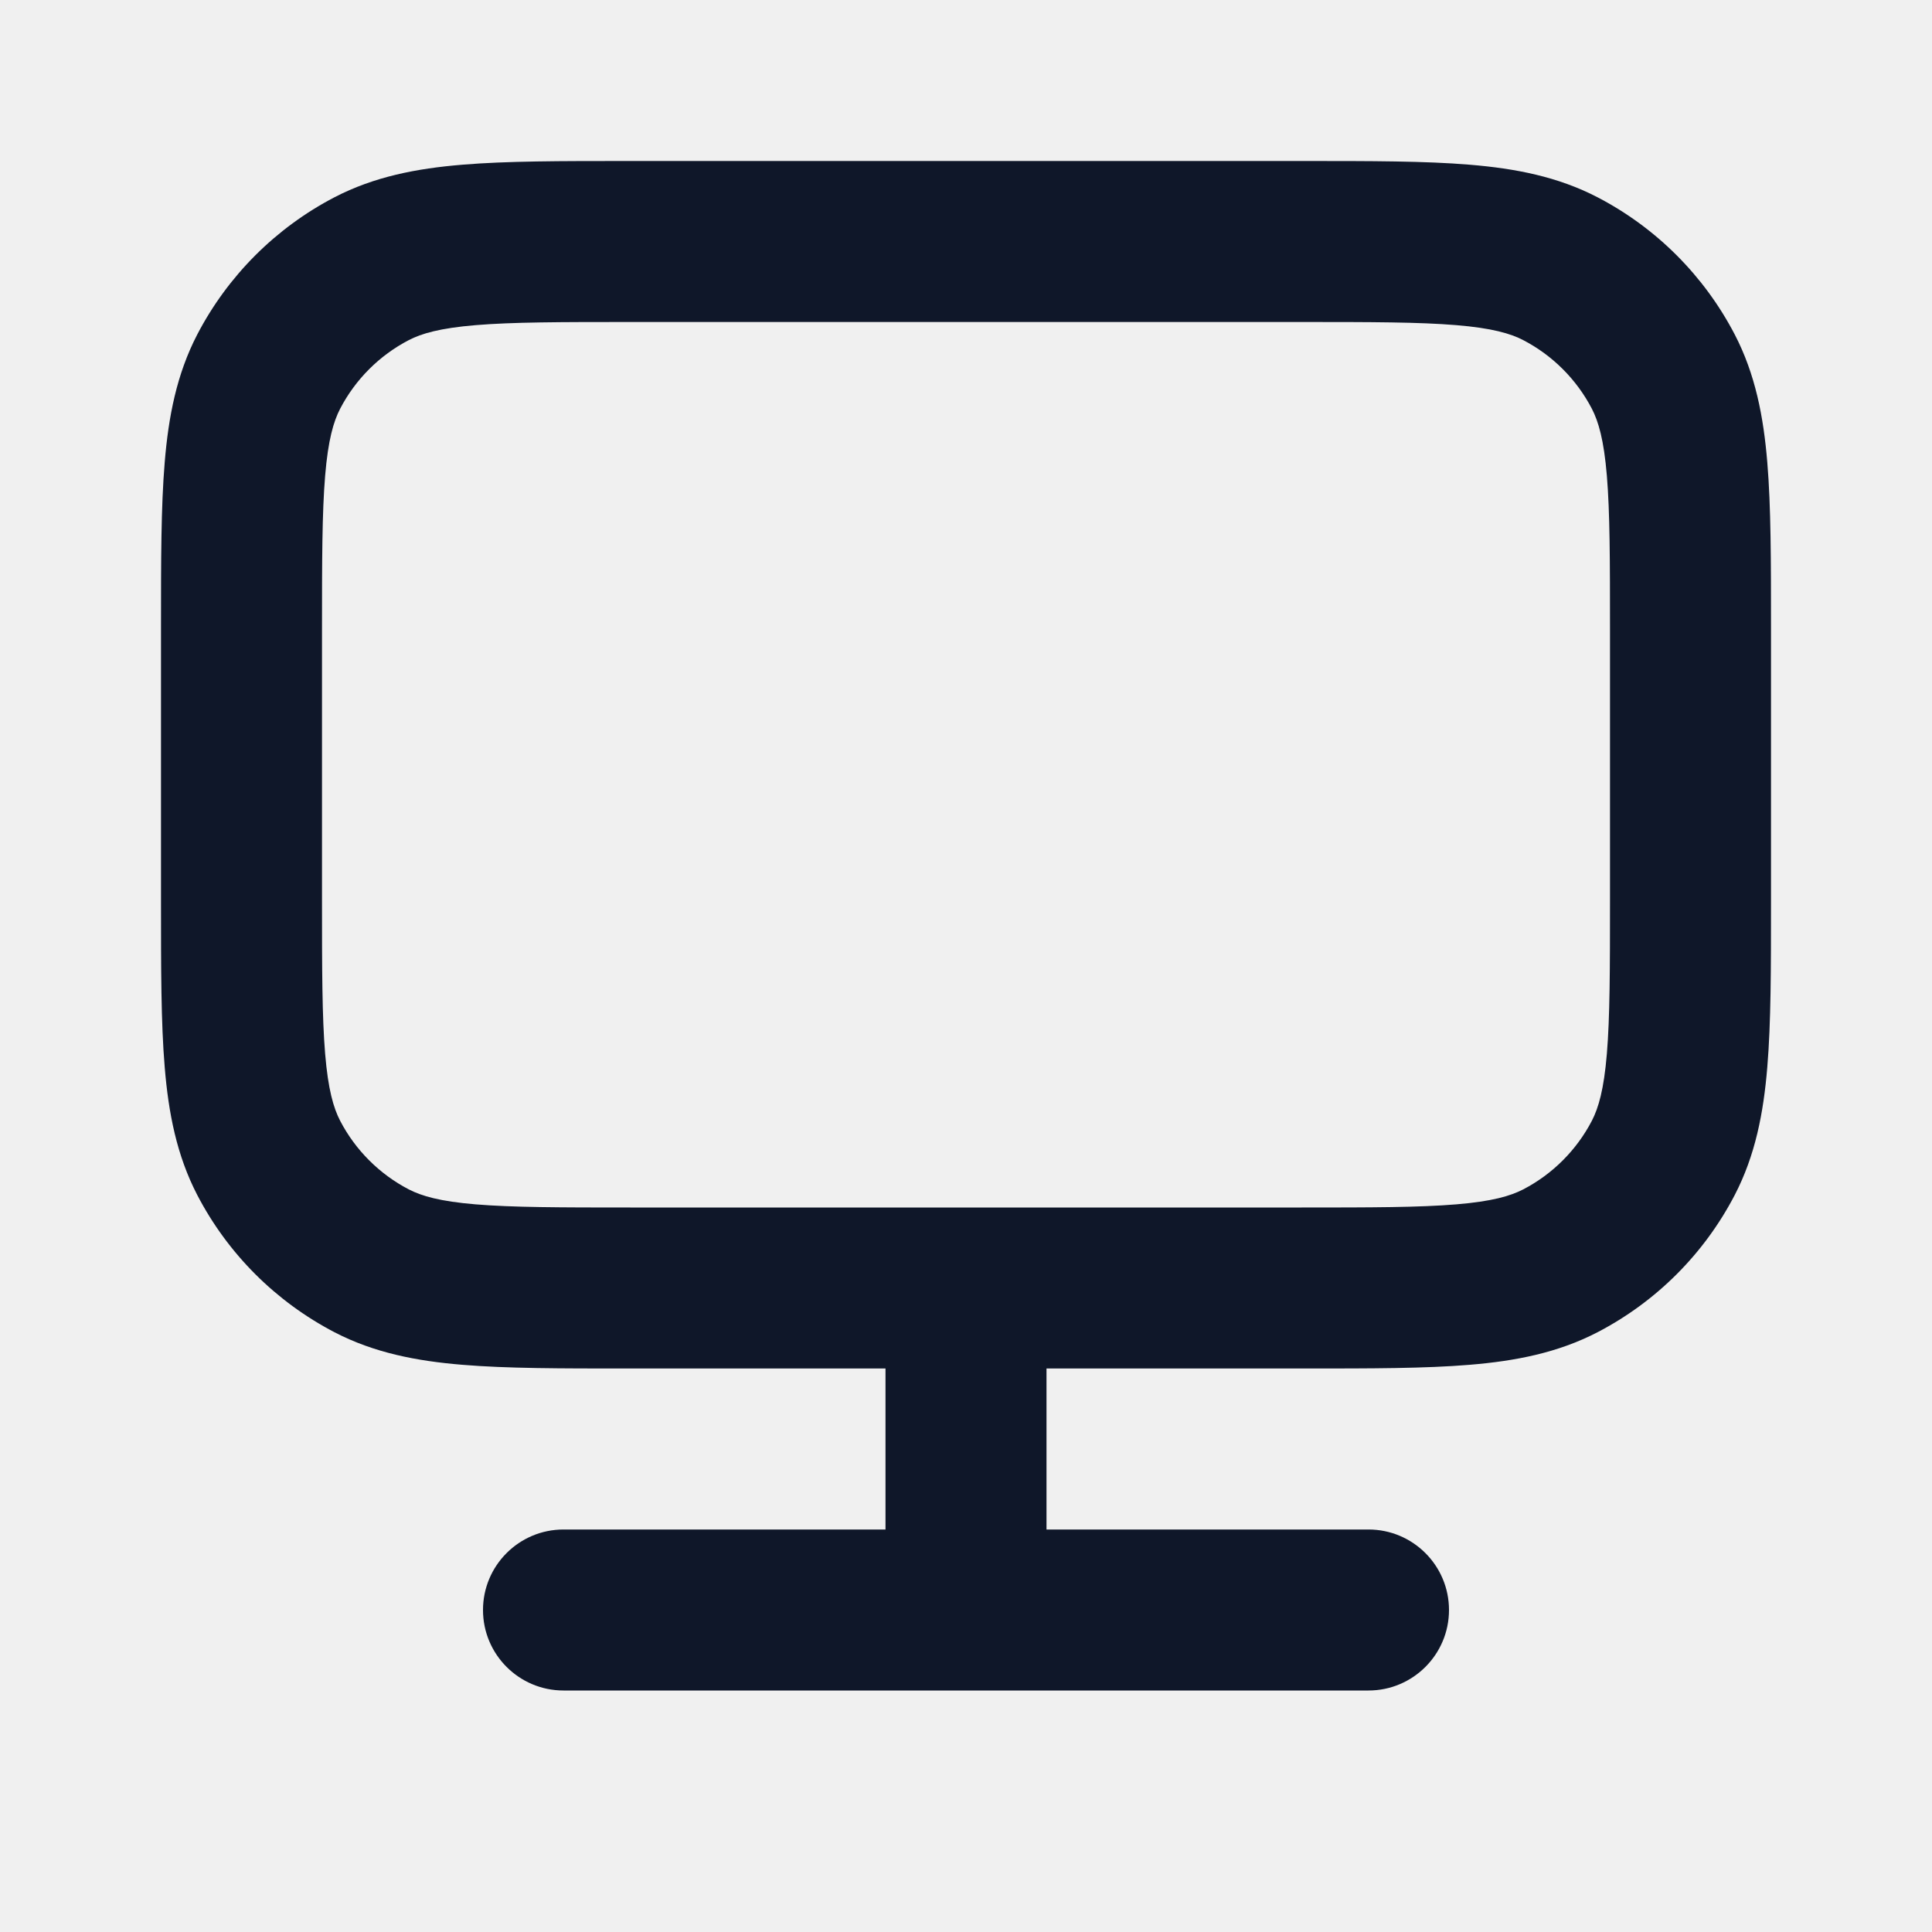
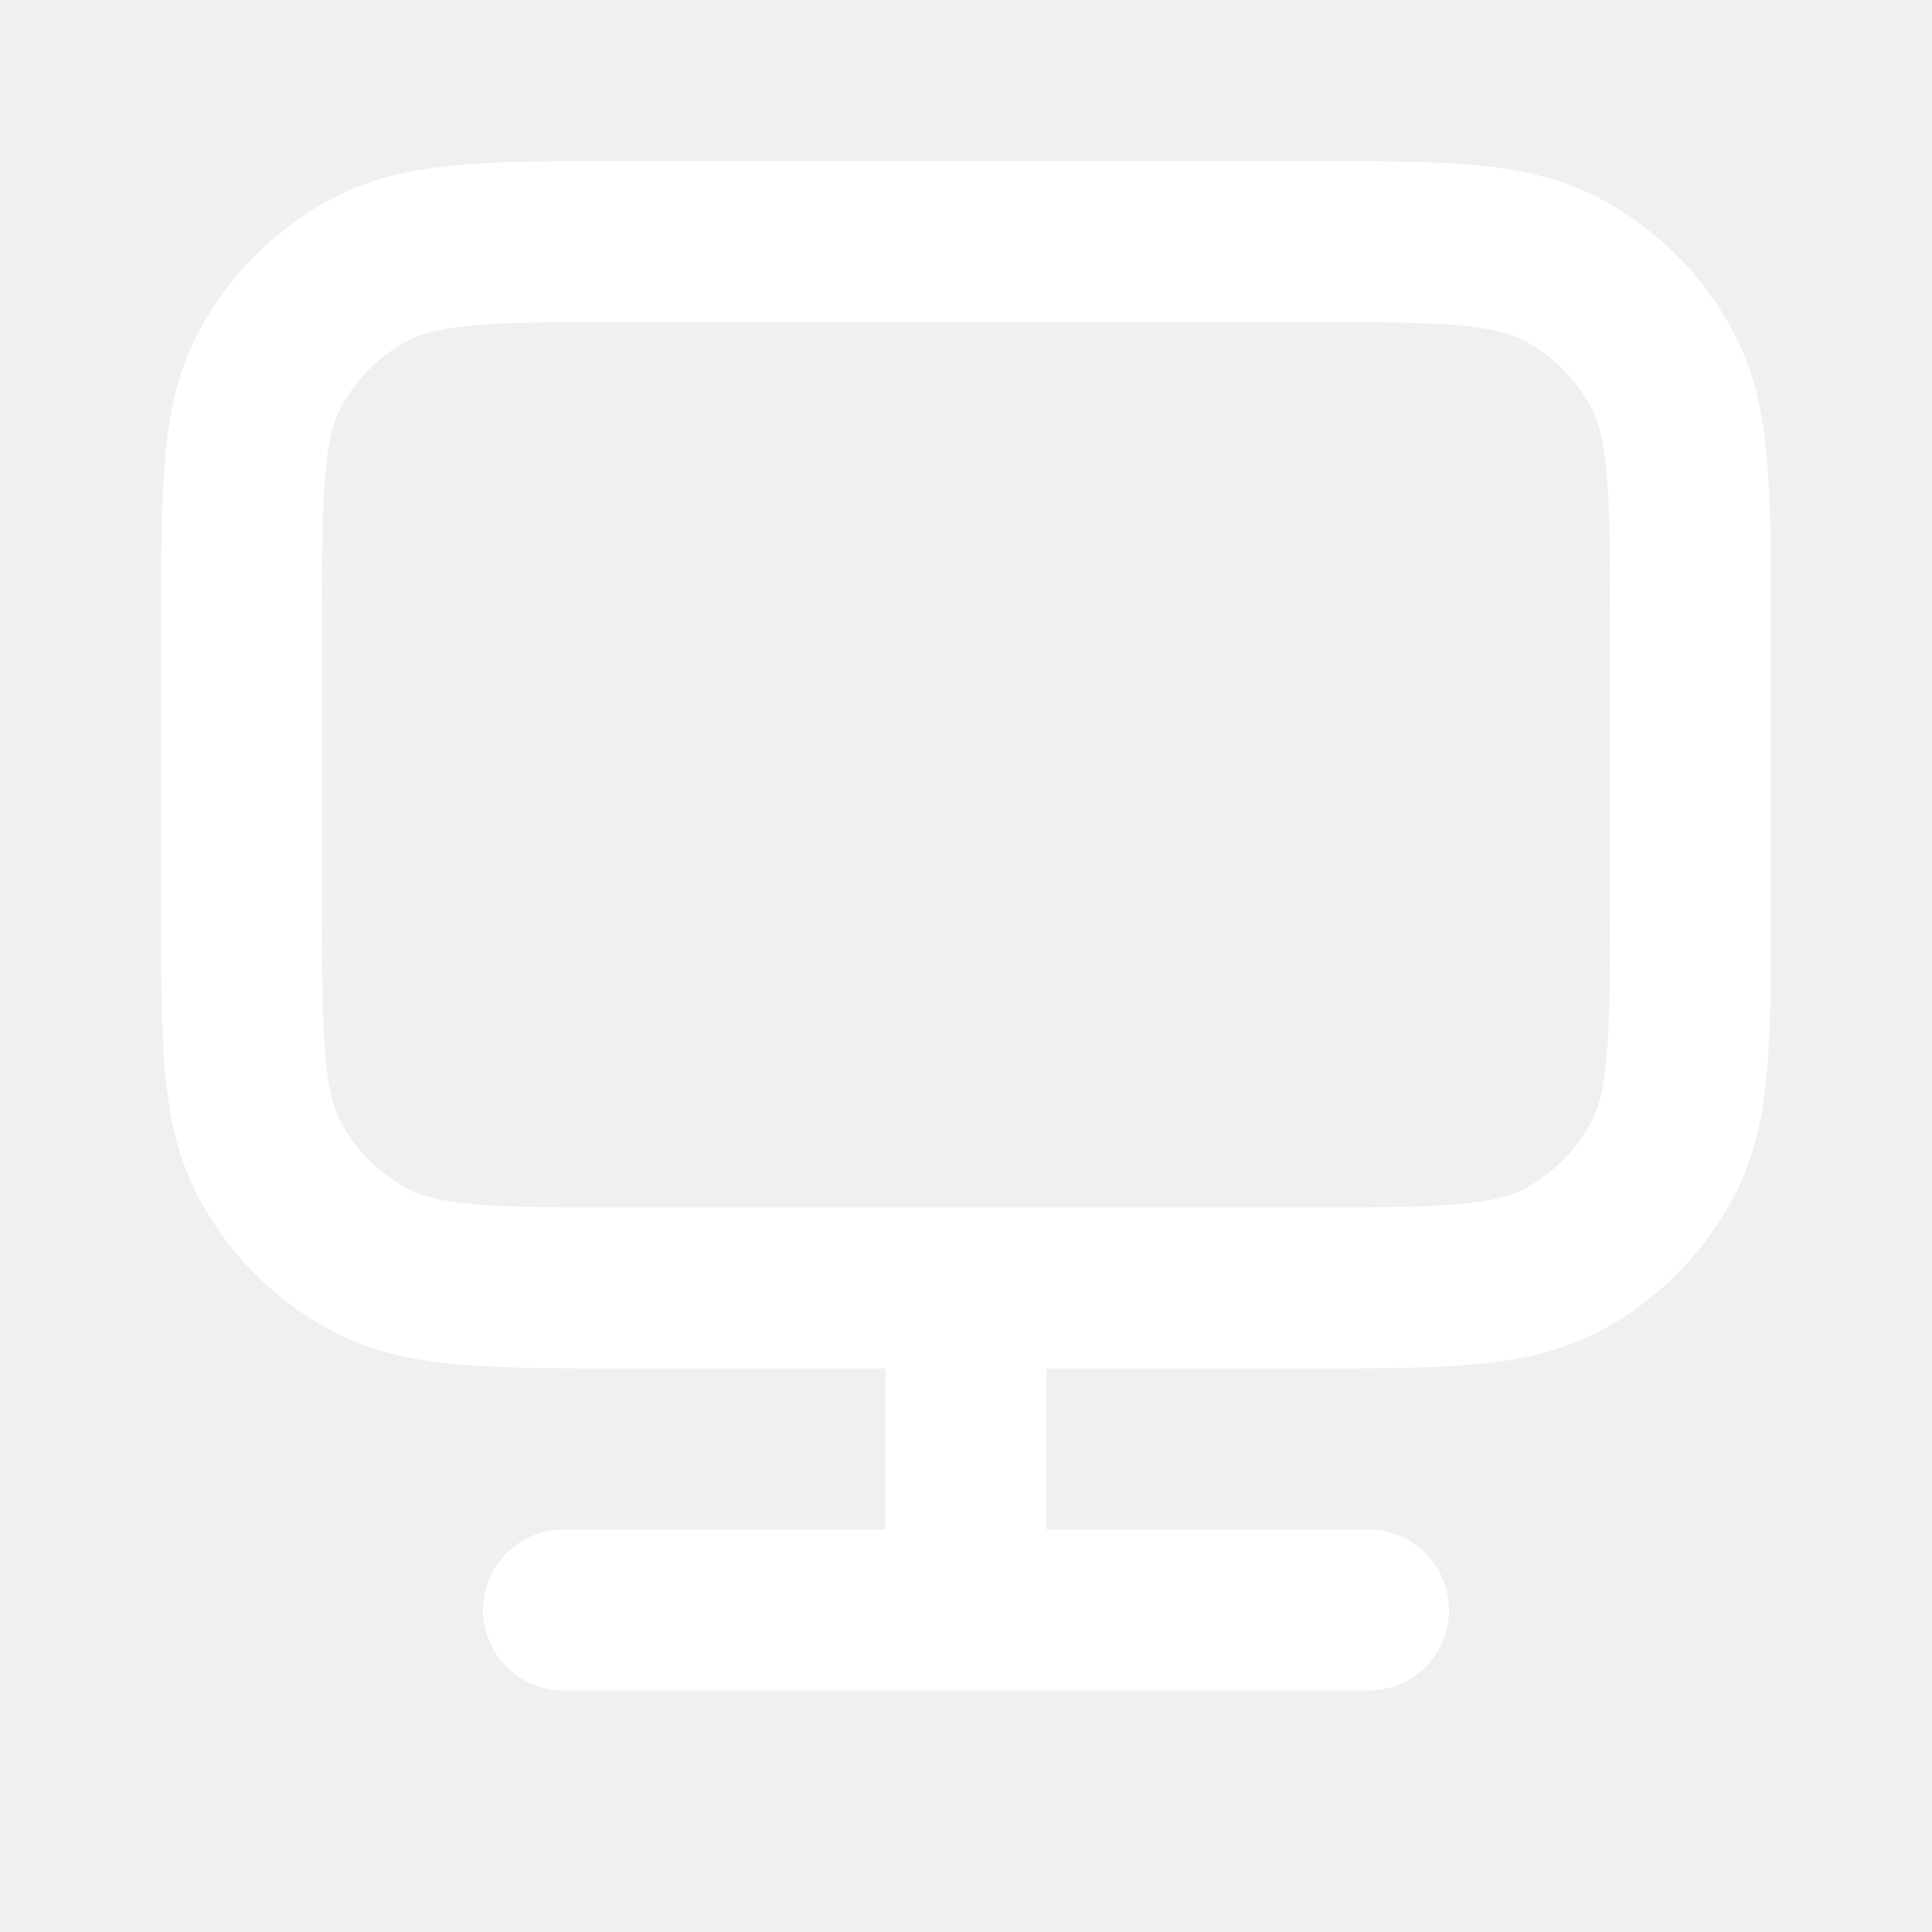
<svg xmlns="http://www.w3.org/2000/svg" width="800px" height="800px" viewBox="0 0 24 24" fill="none">
-   <path fill-rule="evenodd" clip-rule="evenodd" d="M7.788 2H16.212C17.03 2 17.706 2 18.256 2.046C18.827 2.093 19.352 2.195 19.844 2.45C20.575 2.83 21.17 3.426 21.55 4.156C21.805 4.648 21.907 5.173 21.954 5.744C22 6.294 22 6.969 22 7.788V11.212C22 12.03 22 12.706 21.954 13.256C21.907 13.827 21.805 14.352 21.55 14.844C21.17 15.575 20.575 16.17 19.844 16.55C19.352 16.805 18.827 16.907 18.256 16.954C17.706 17 17.03 17 16.212 17H13V19H17C17.552 19 18 19.448 18 20C18 20.552 17.552 21 17 21H7C6.448 21 6 20.552 6 20C6 19.448 6.448 19 7 19H11V17H7.788C6.969 17 6.294 17 5.744 16.954C5.173 16.907 4.648 16.805 4.156 16.55C3.426 16.17 2.83 15.575 2.45 14.844C2.195 14.352 2.093 13.827 2.046 13.256C2 12.706 2 12.03 2 11.212V7.788C2 6.969 2 6.294 2.046 5.744C2.093 5.173 2.195 4.648 2.45 4.156C2.83 3.426 3.426 2.83 4.156 2.45C4.648 2.195 5.173 2.093 5.744 2.046C6.294 2 6.969 2 7.788 2ZM16.17 15C17.041 15 17.633 14.999 18.09 14.961C18.536 14.924 18.763 14.857 18.922 14.775C19.287 14.585 19.585 14.287 19.775 13.922C19.857 13.763 19.924 13.536 19.961 13.091C19.999 12.633 20 12.041 20 11.17V7.83C20 6.959 19.999 6.367 19.961 5.909C19.924 5.464 19.857 5.237 19.775 5.078C19.585 4.713 19.287 4.415 18.922 4.225C18.763 4.143 18.536 4.076 18.09 4.039C17.633 4.001 17.041 4 16.17 4H7.83C6.959 4 6.367 4.001 5.909 4.039C5.464 4.076 5.237 4.143 5.078 4.225C4.713 4.415 4.415 4.713 4.225 5.078C4.143 5.237 4.076 5.464 4.039 5.909C4.001 6.367 4 6.959 4 7.83V11.17C4 12.041 4.001 12.633 4.039 13.091C4.076 13.536 4.143 13.763 4.225 13.922C4.415 14.287 4.713 14.585 5.078 14.775C5.237 14.857 5.464 14.924 5.909 14.961C6.367 14.999 6.959 15 7.83 15H16.17Z" fill="#0F1729" />
+   <path fill-rule="evenodd" clip-rule="evenodd" d="M7.788 2H16.212C17.03 2 17.706 2 18.256 2.046C18.827 2.093 19.352 2.195 19.844 2.45C20.575 2.83 21.17 3.426 21.55 4.156C21.805 4.648 21.907 5.173 21.954 5.744C22 6.294 22 6.969 22 7.788V11.212C22 12.03 22 12.706 21.954 13.256C21.907 13.827 21.805 14.352 21.55 14.844C21.17 15.575 20.575 16.17 19.844 16.55C19.352 16.805 18.827 16.907 18.256 16.954C17.706 17 17.03 17 16.212 17H13V19H17C17.552 19 18 19.448 18 20C18 20.552 17.552 21 17 21H7C6.448 21 6 20.552 6 20C6 19.448 6.448 19 7 19H11V17H7.788C6.969 17 6.294 17 5.744 16.954C5.173 16.907 4.648 16.805 4.156 16.55C3.426 16.17 2.83 15.575 2.45 14.844C2.195 14.352 2.093 13.827 2.046 13.256C2 12.706 2 12.03 2 11.212V7.788C2 6.969 2 6.294 2.046 5.744C2.093 5.173 2.195 4.648 2.45 4.156C2.83 3.426 3.426 2.83 4.156 2.45C4.648 2.195 5.173 2.093 5.744 2.046C6.294 2 6.969 2 7.788 2ZM16.17 15C17.041 15 17.633 14.999 18.09 14.961C18.536 14.924 18.763 14.857 18.922 14.775C19.287 14.585 19.585 14.287 19.775 13.922C19.857 13.763 19.924 13.536 19.961 13.091C19.999 12.633 20 12.041 20 11.17V7.83C20 6.959 19.999 6.367 19.961 5.909C19.924 5.464 19.857 5.237 19.775 5.078C19.585 4.713 19.287 4.415 18.922 4.225C18.763 4.143 18.536 4.076 18.09 4.039C17.633 4.001 17.041 4 16.17 4H7.83C6.959 4 6.367 4.001 5.909 4.039C5.464 4.076 5.237 4.143 5.078 4.225C4.713 4.415 4.415 4.713 4.225 5.078C4.143 5.237 4.076 5.464 4.039 5.909C4.001 6.367 4 6.959 4 7.83V11.17C4 12.041 4.001 12.633 4.039 13.091C4.076 13.536 4.143 13.763 4.225 13.922C4.415 14.287 4.713 14.585 5.078 14.775C5.237 14.857 5.464 14.924 5.909 14.961C6.367 14.999 6.959 15 7.83 15H16.17Z" fill="#fff" />
</svg>
